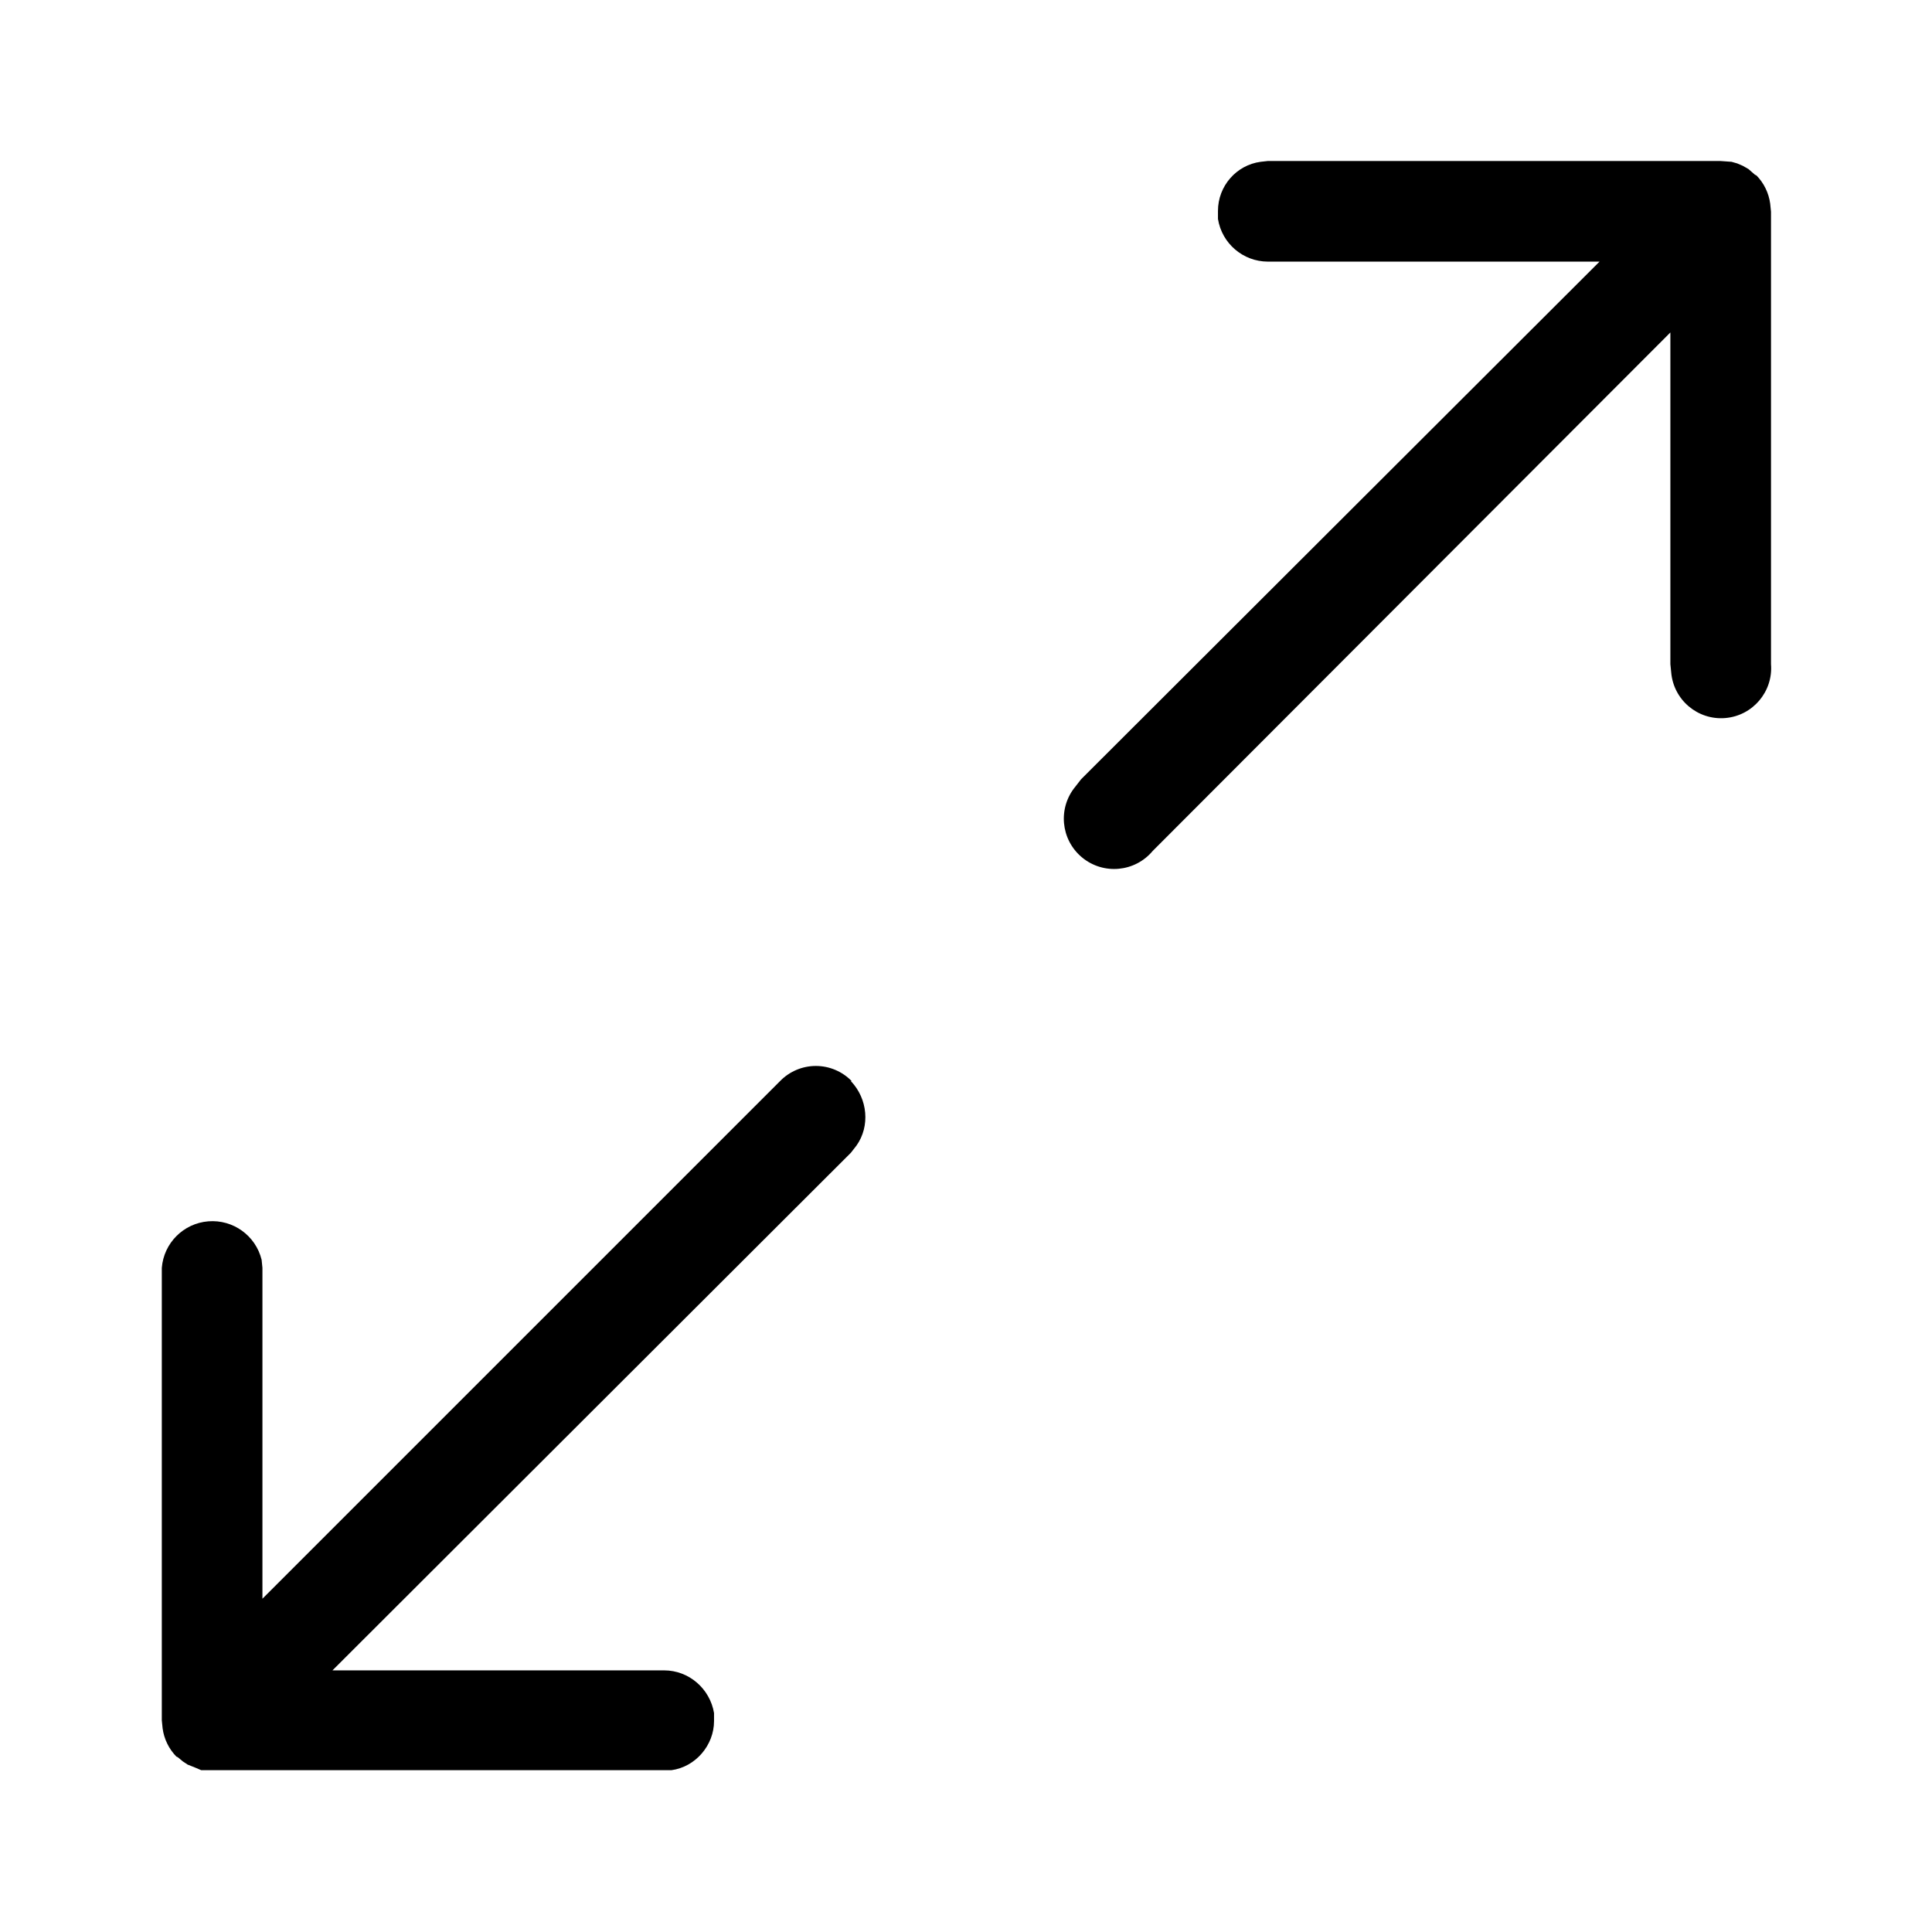
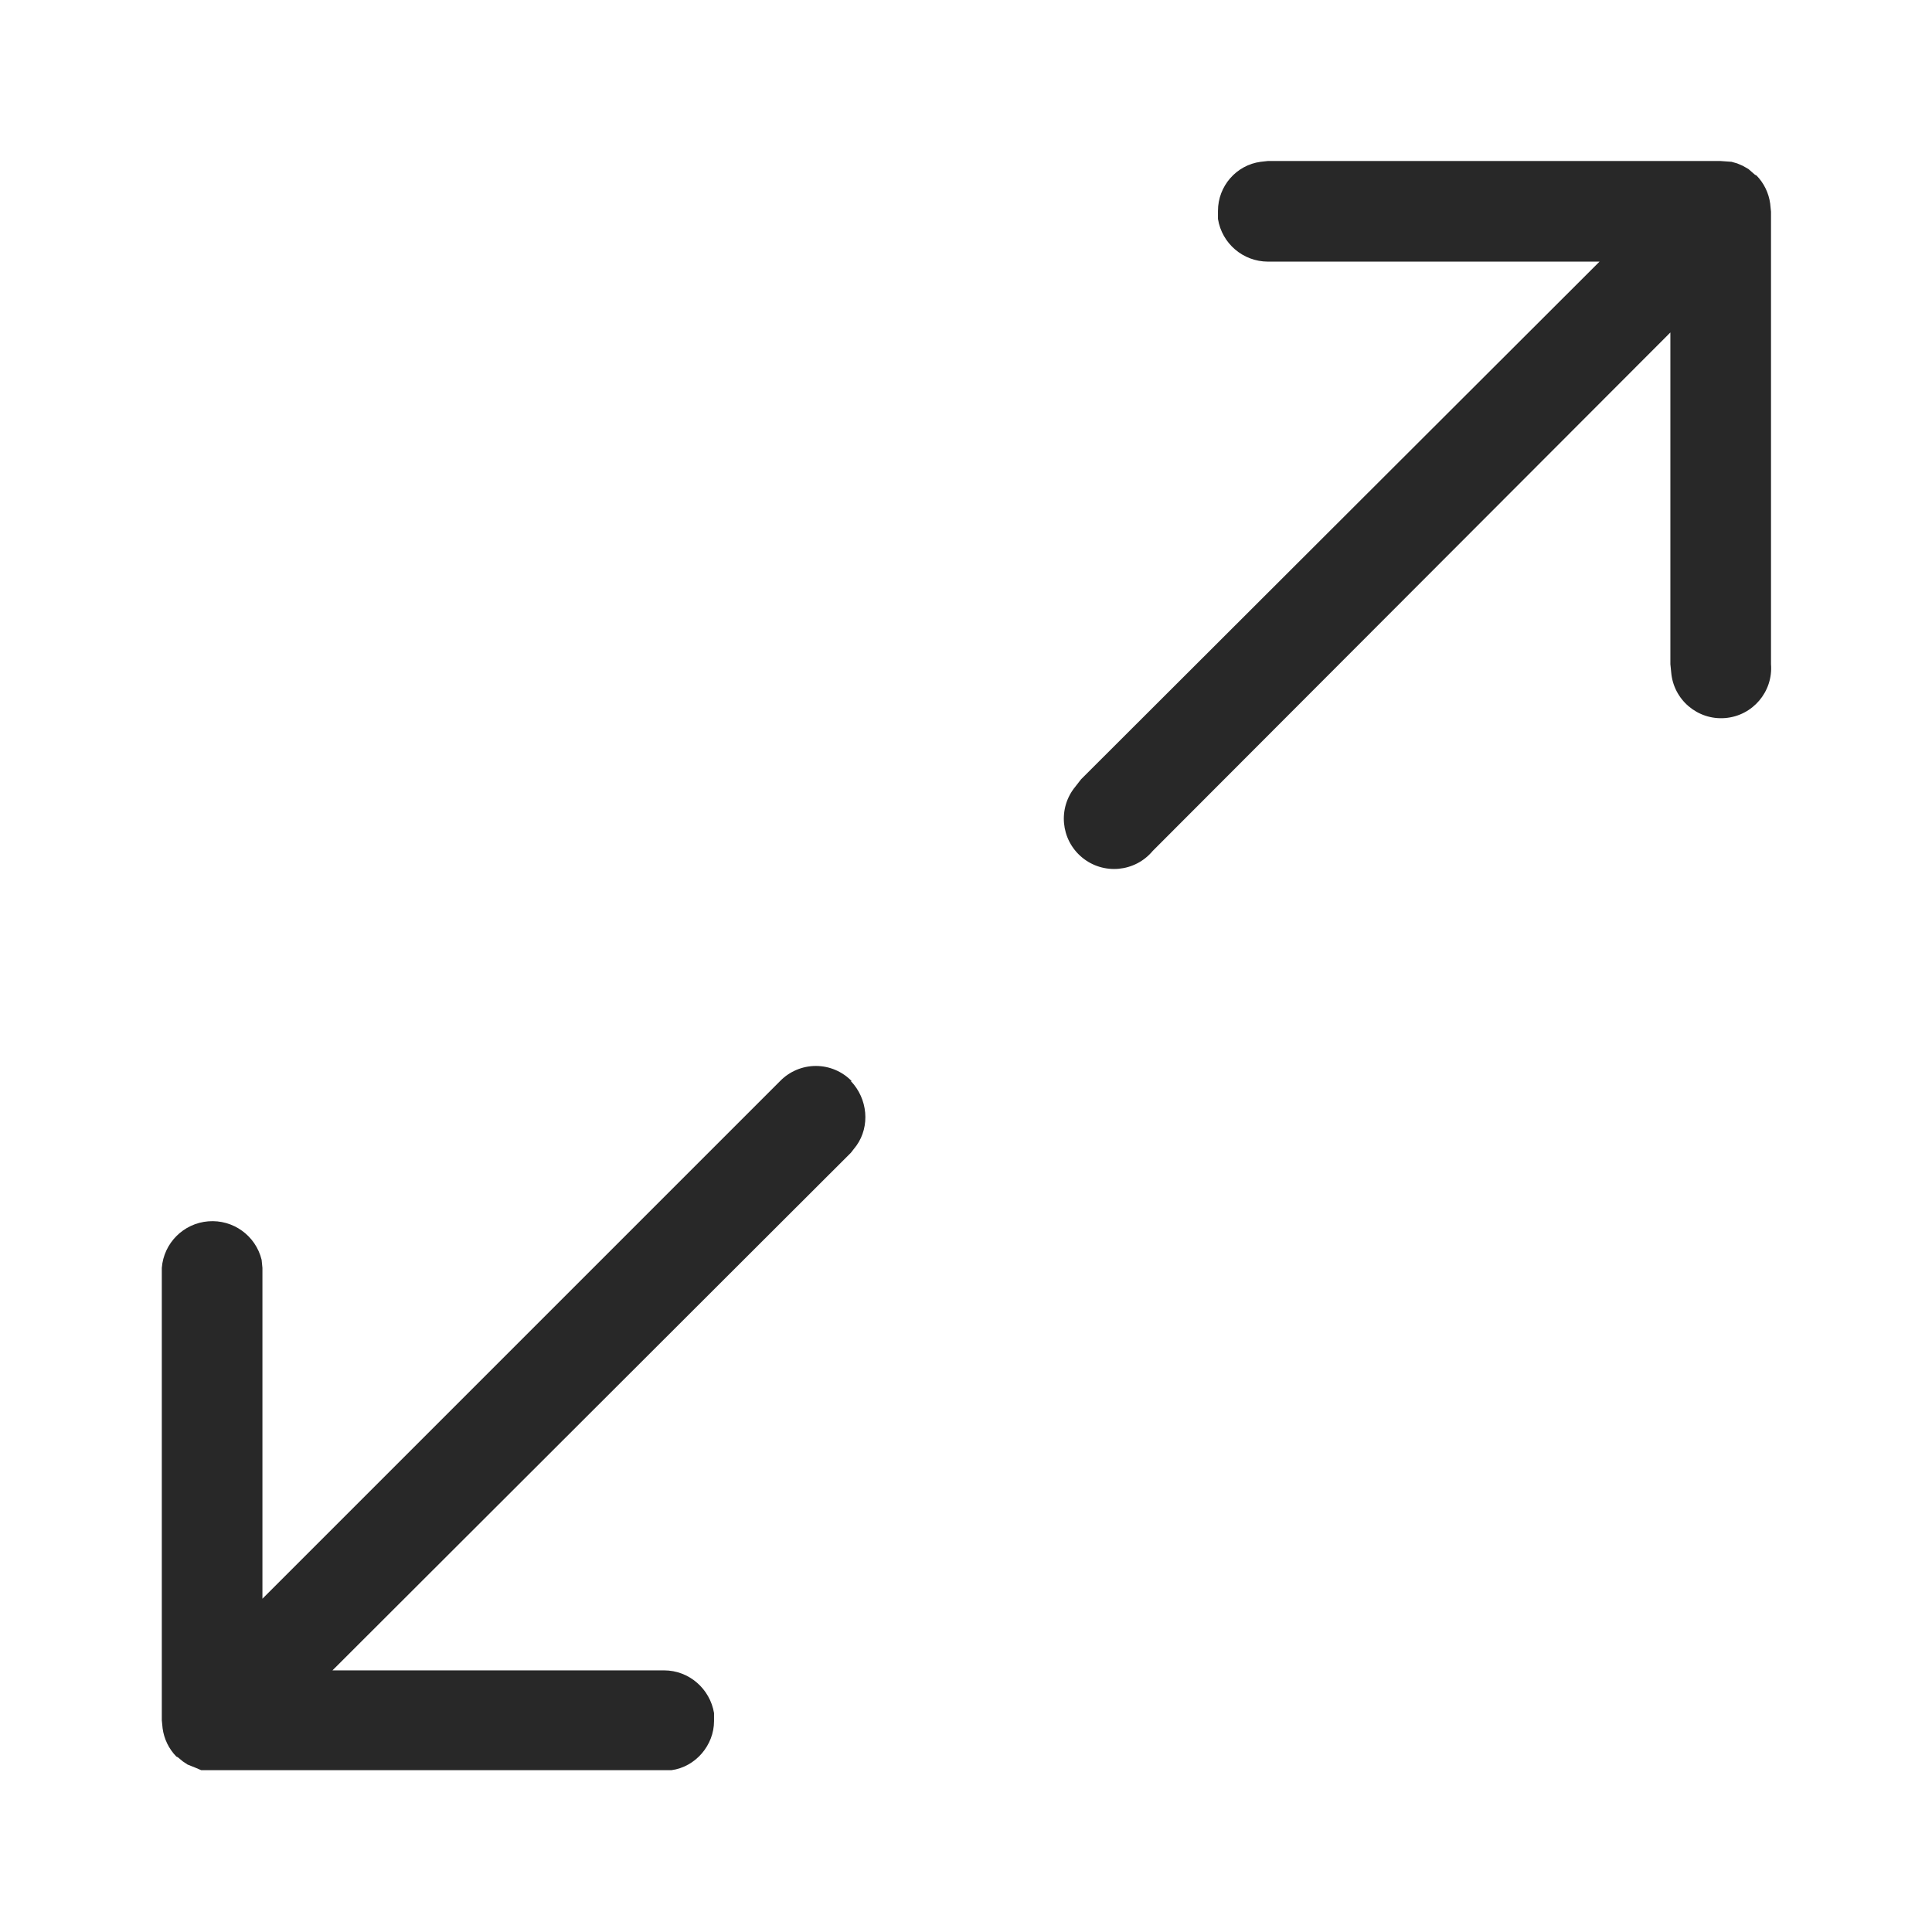
<svg xmlns="http://www.w3.org/2000/svg" width="24" height="24" viewBox="0 0 24 24">
-   <path d="M10.57 13.43c.21.22.24.56.07.8l-.07.09-6.44 6.43h4.12c.31 0 .57.23.62.53v.1c0 .3-.23.57-.53.61H2.5l-.07-.03-.05-.02-.05-.02-.06-.04-.06-.05-.02-.01a.62.62 0 01-.17-.35l-.01-.1v-5.62a.63.63 0 011.24-.1l.01.1v4.11l6.43-6.43a.62.62 0 01.89 0zM21.37 2l.14.01.07.02.07.03.07.04.08.07.02.01a.62.62 0 01.17.35l.01.1v5.62a.62.62 0 01-1.24.1l-.01-.1V4.13l-6.43 6.44a.62.62 0 01-.96-.8l.07-.09 6.44-6.43h-4.12a.63.63 0 01-.62-.53v-.1c0-.31.23-.57.53-.61l.09-.01h5.63z" fill="currentColor" fill-rule="evenodd" />
+   <path d="M10.57 13.43c.21.22.24.56.07.8l-.07.09-6.44 6.43h4.12c.31 0 .57.23.62.53v.1c0 .3-.23.57-.53.61H2.5l-.07-.03-.05-.02-.05-.02-.06-.04-.06-.05-.02-.01a.62.62 0 01-.17-.35l-.01-.1v-5.62a.63.63 0 011.24-.1l.01.1v4.11l6.43-6.43a.62.62 0 01.89 0zM21.37 2l.14.01.07.02.07.03.07.04.08.07.02.01a.62.62 0 01.17.35l.01.1v5.62a.62.62 0 01-1.24.1l-.01-.1V4.13l-6.43 6.44a.62.62 0 01-.96-.8l.07-.09 6.44-6.43h-4.12a.63.63 0 01-.62-.53v-.1c0-.31.23-.57.53-.61l.09-.01h5.63z" fill="currentColor" fill-rule="evenodd" fill-opacity=".84" />
</svg>
